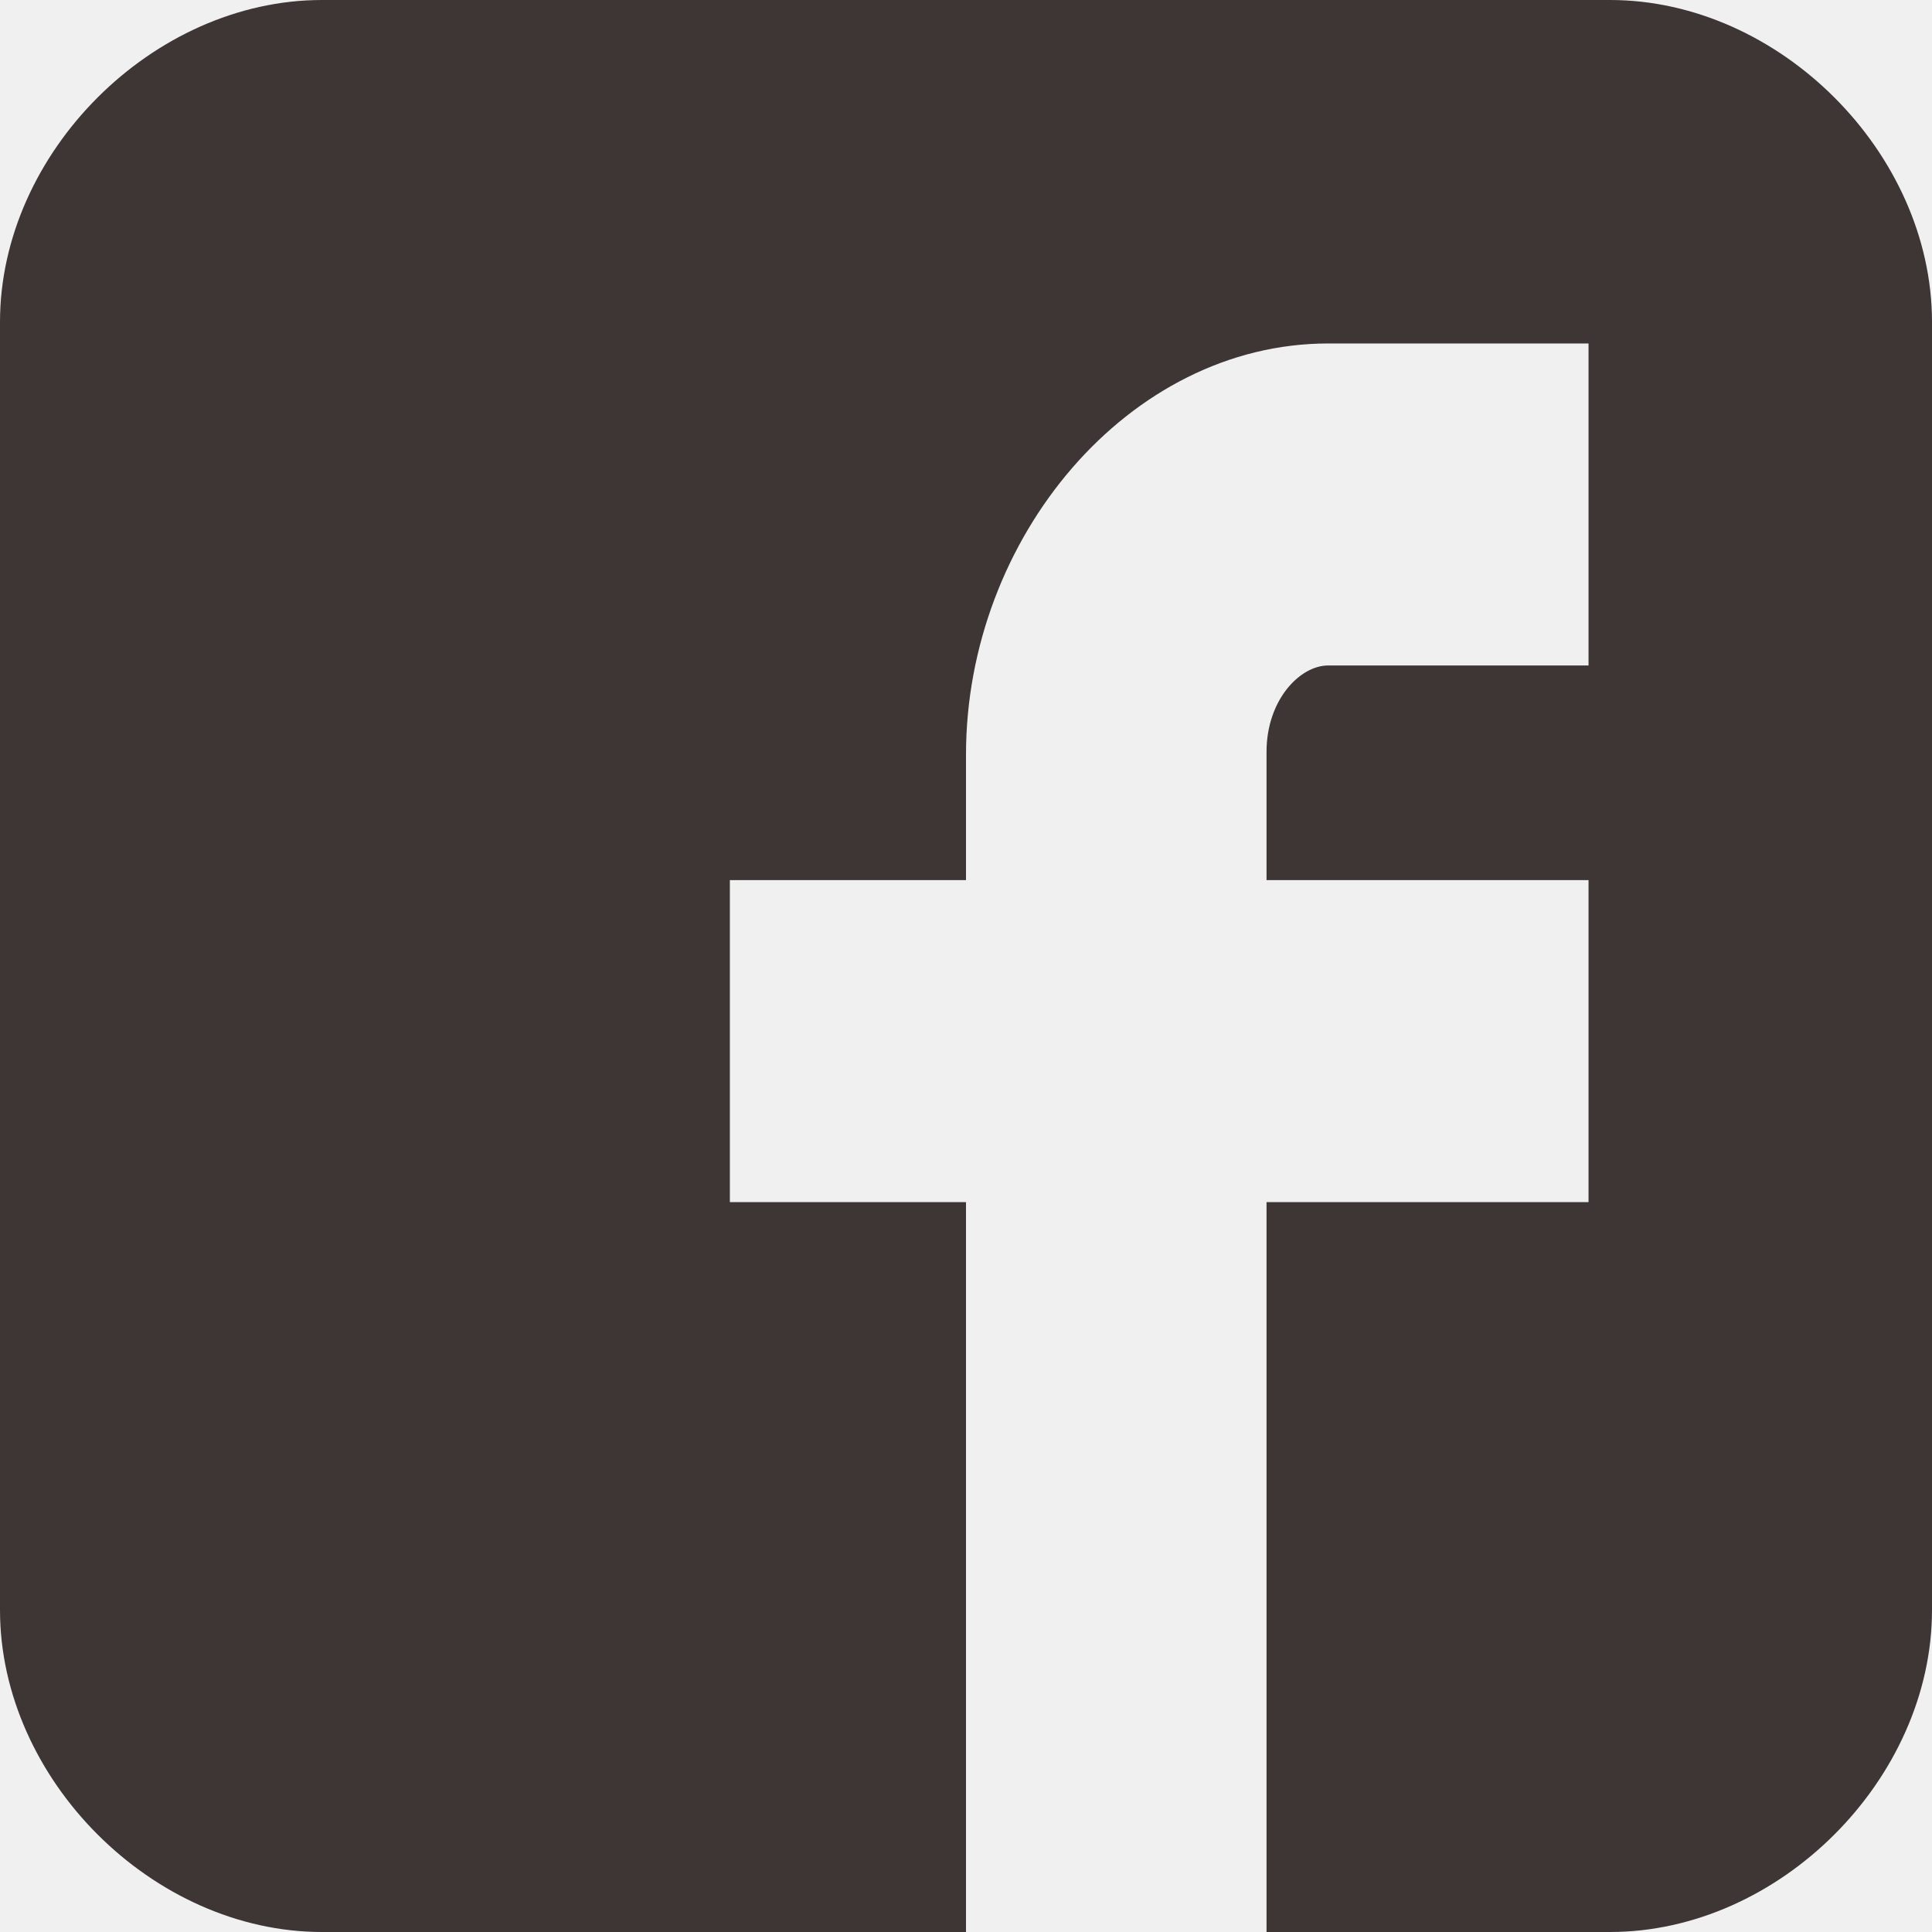
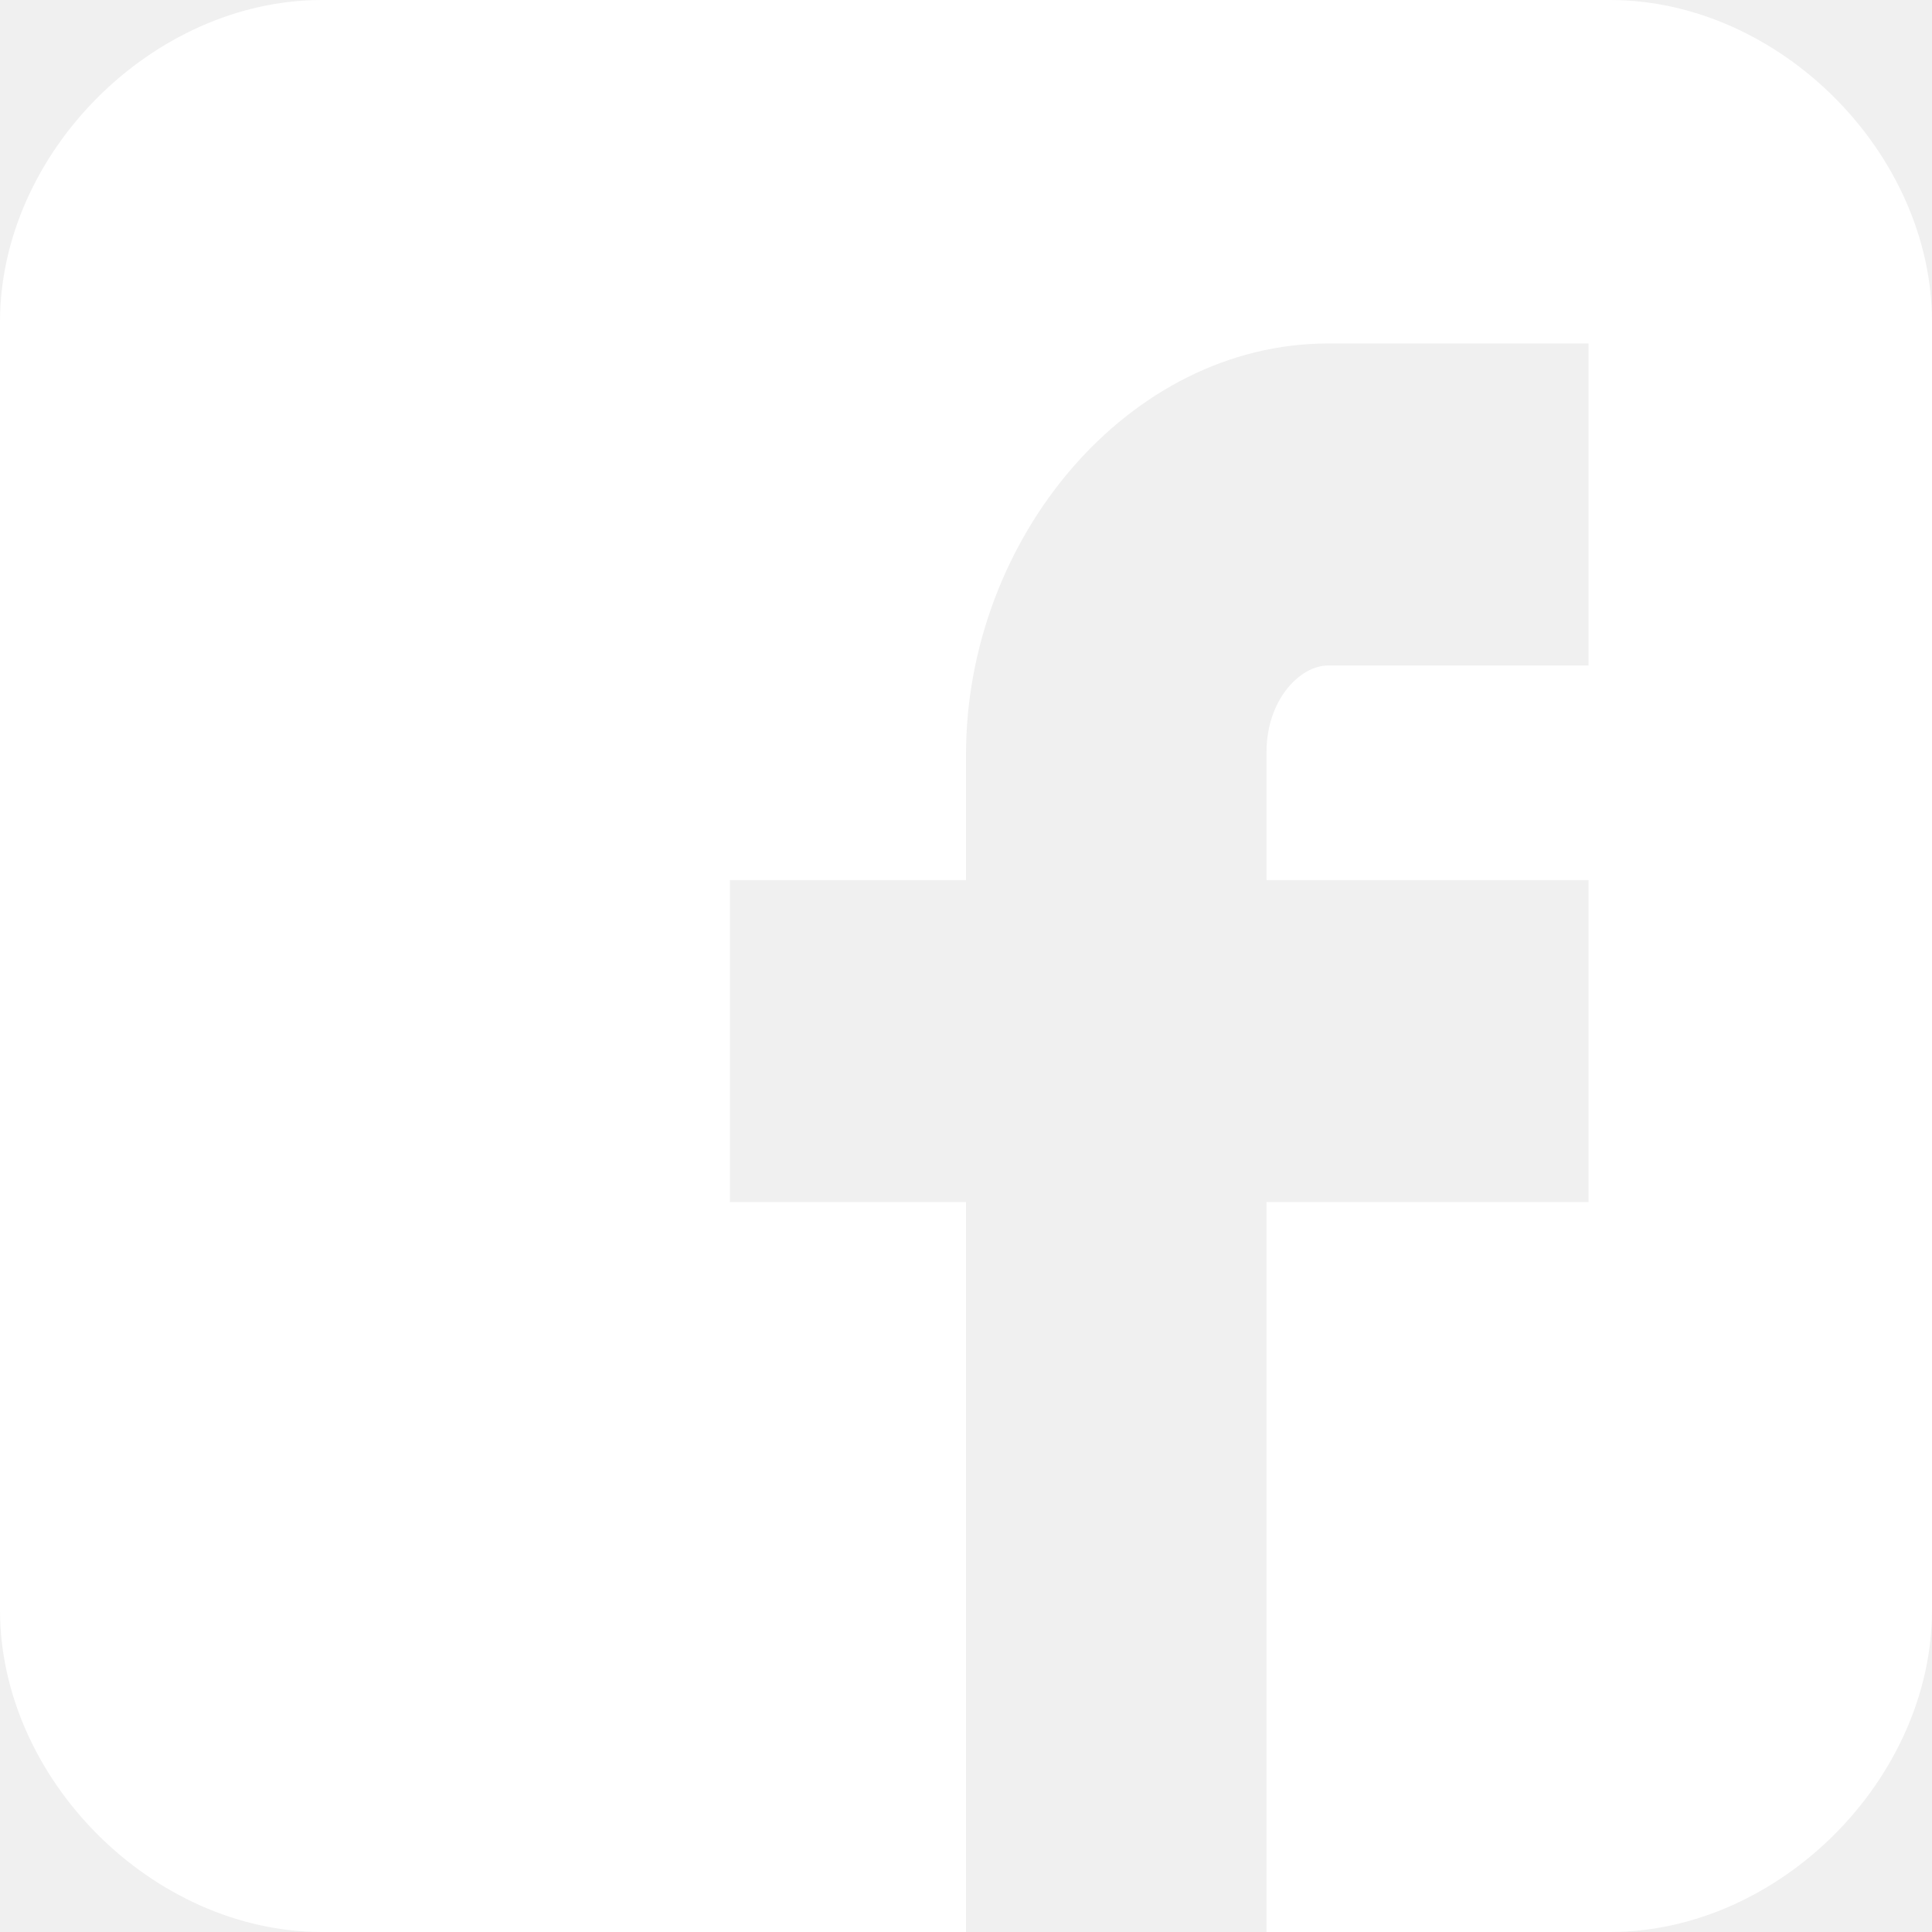
<svg xmlns="http://www.w3.org/2000/svg" version="1.1" id="Capa_1" x="0px" y="0px" width="512px" height="512px" viewBox="0 0 90 90" style="enable-background:new 0 0 90 90;" xml:space="preserve">
  <g>
-     <path id="Facebook__x28_alt_x29_" d="M90,15.001C90,7.119,82.884,0,75,0H15C7.116,0,0,7.119,0,15.001v59.998   C0,82.881,7.116,90,15.001,90H45V56H34V41h11v-5.844C45,25.077,52.568,16,61.875,16H74v15H61.875C60.548,31,59,32.611,59,35.024V41   h15v15H59v34h16c7.884,0,15-7.119,15-15.001V15.001z" fill="#3E3535" />
+     <path id="Facebook__x28_alt_x29_" d="M90,15.001C90,7.119,82.884,0,75,0H15C7.116,0,0,7.119,0,15.001v59.998   C0,82.881,7.116,90,15.001,90H45V56H34V41h11v-5.844C45,25.077,52.568,16,61.875,16H74v15H61.875C60.548,31,59,32.611,59,35.024V41   h15v15H59v34h16c7.884,0,15-7.119,15-15.001V15.001z" fill="#fff" />
  </g>
</svg>
